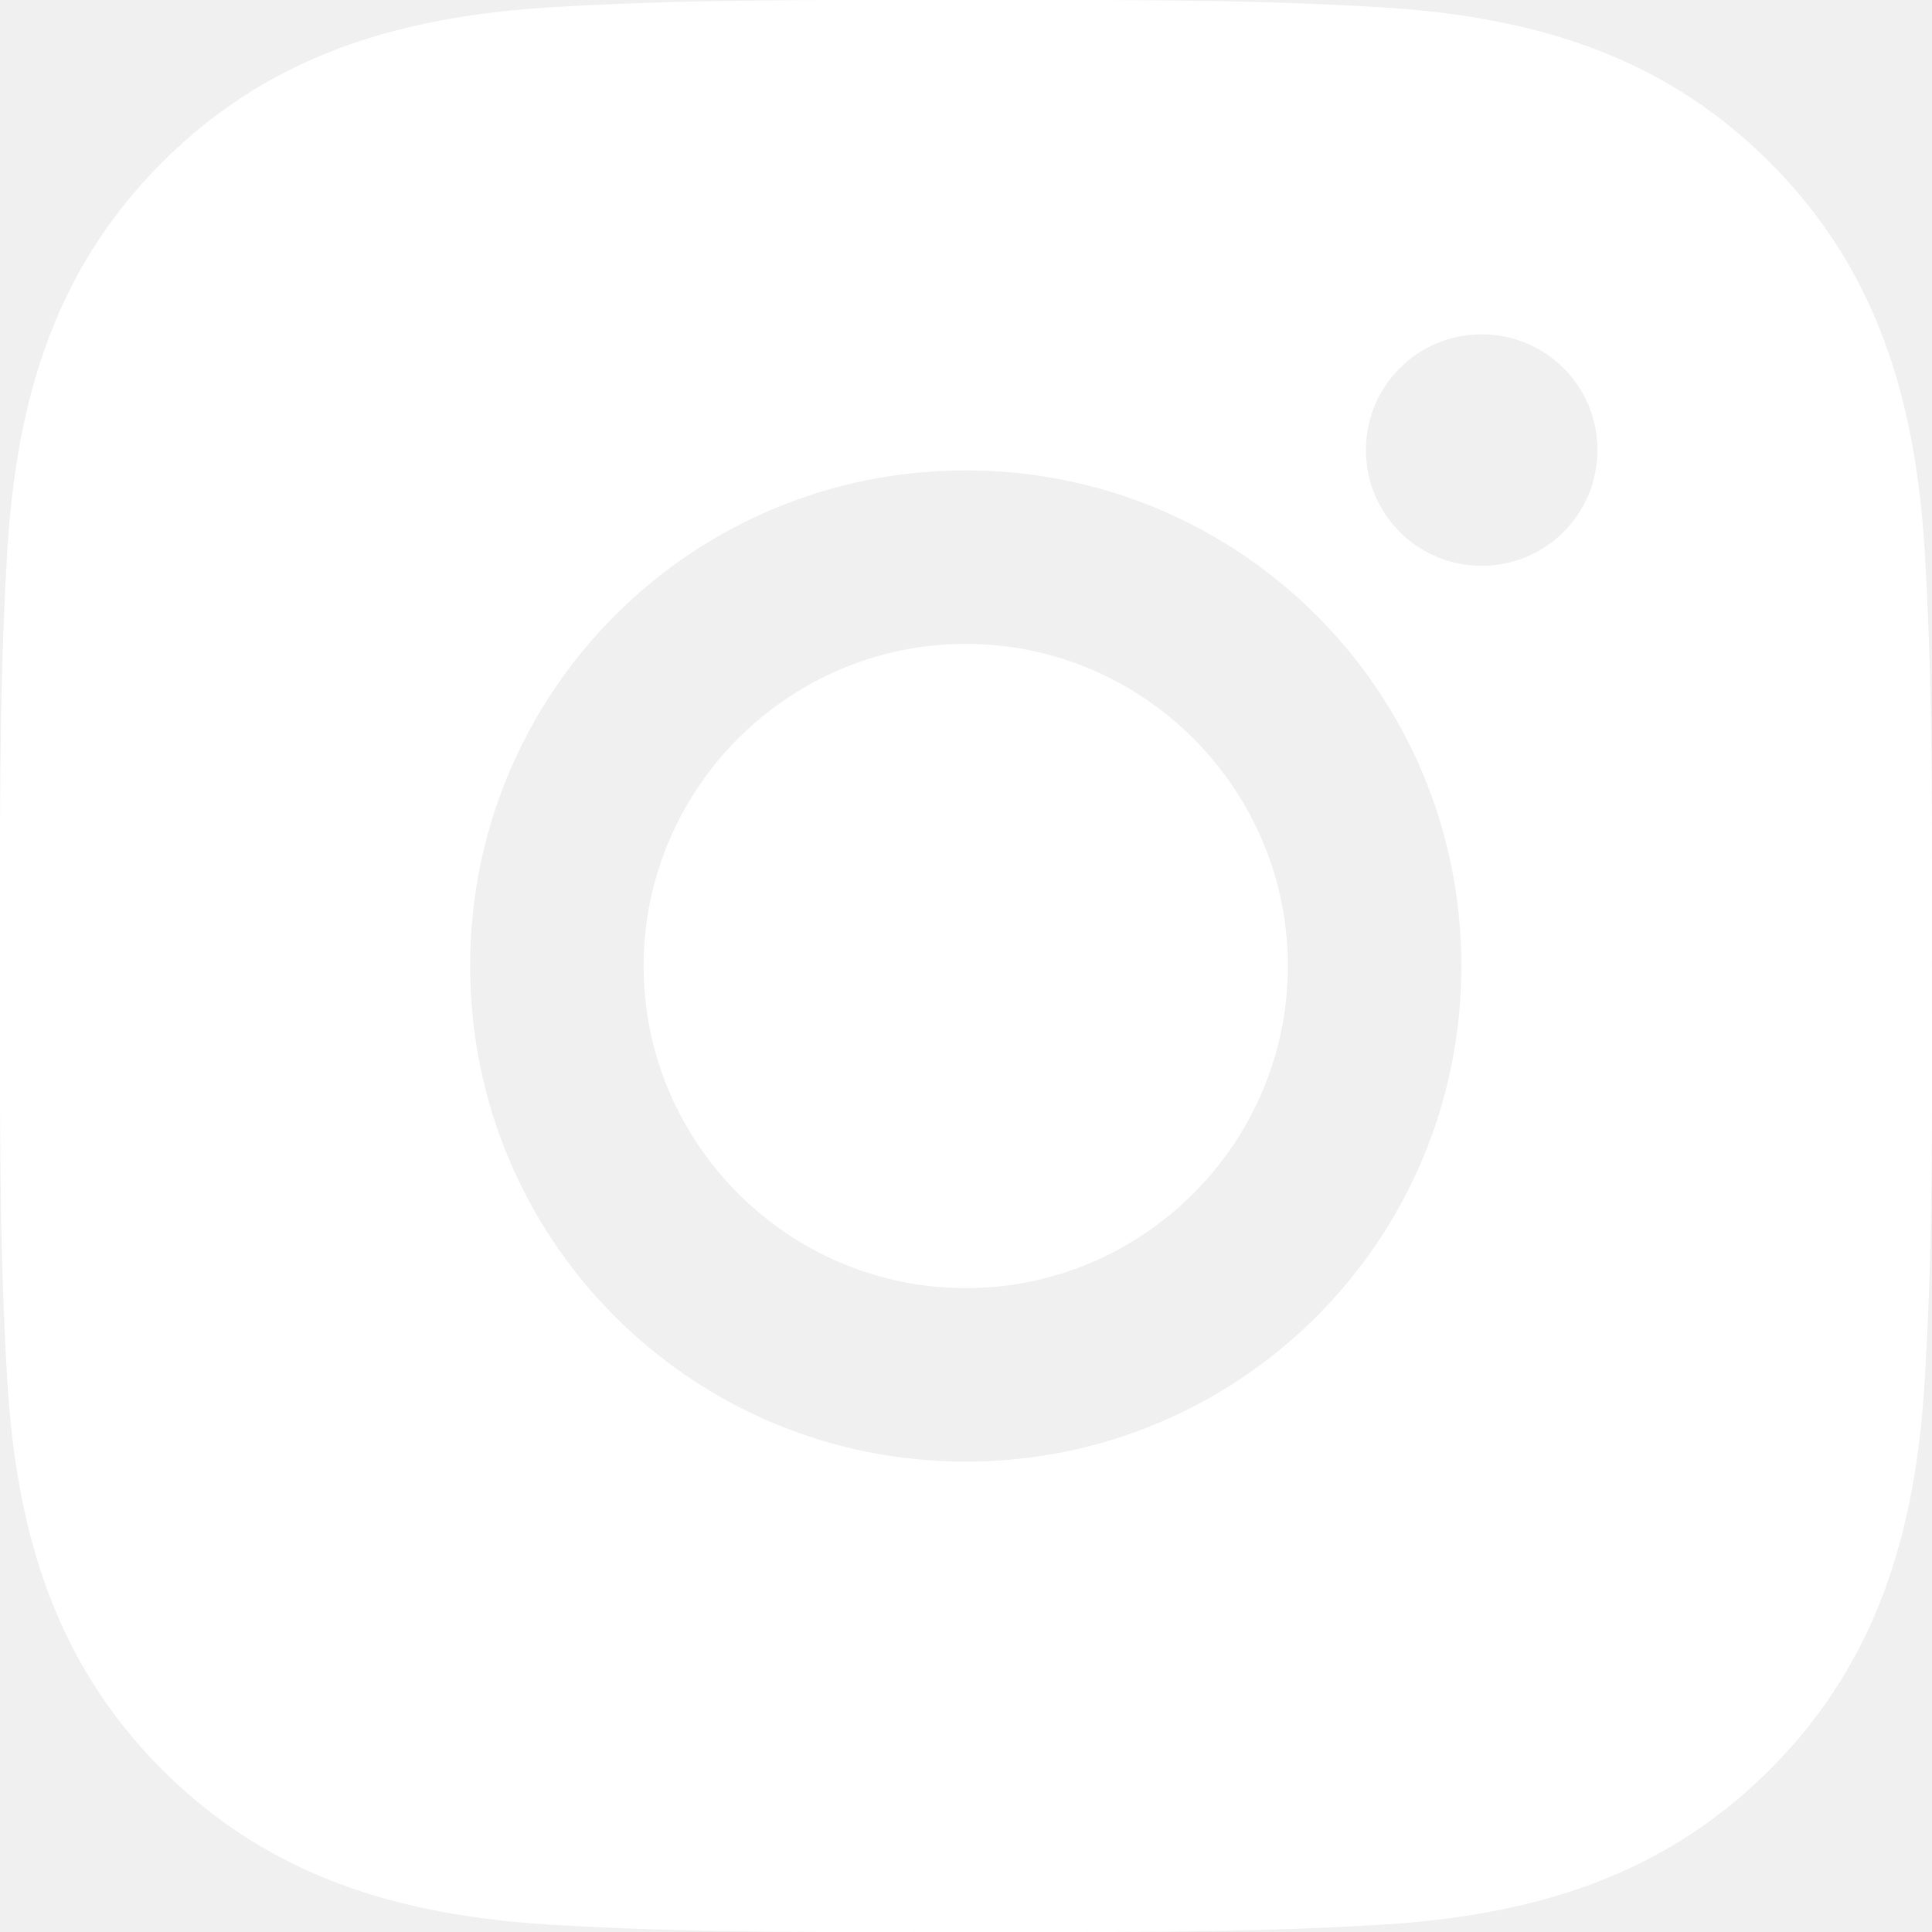
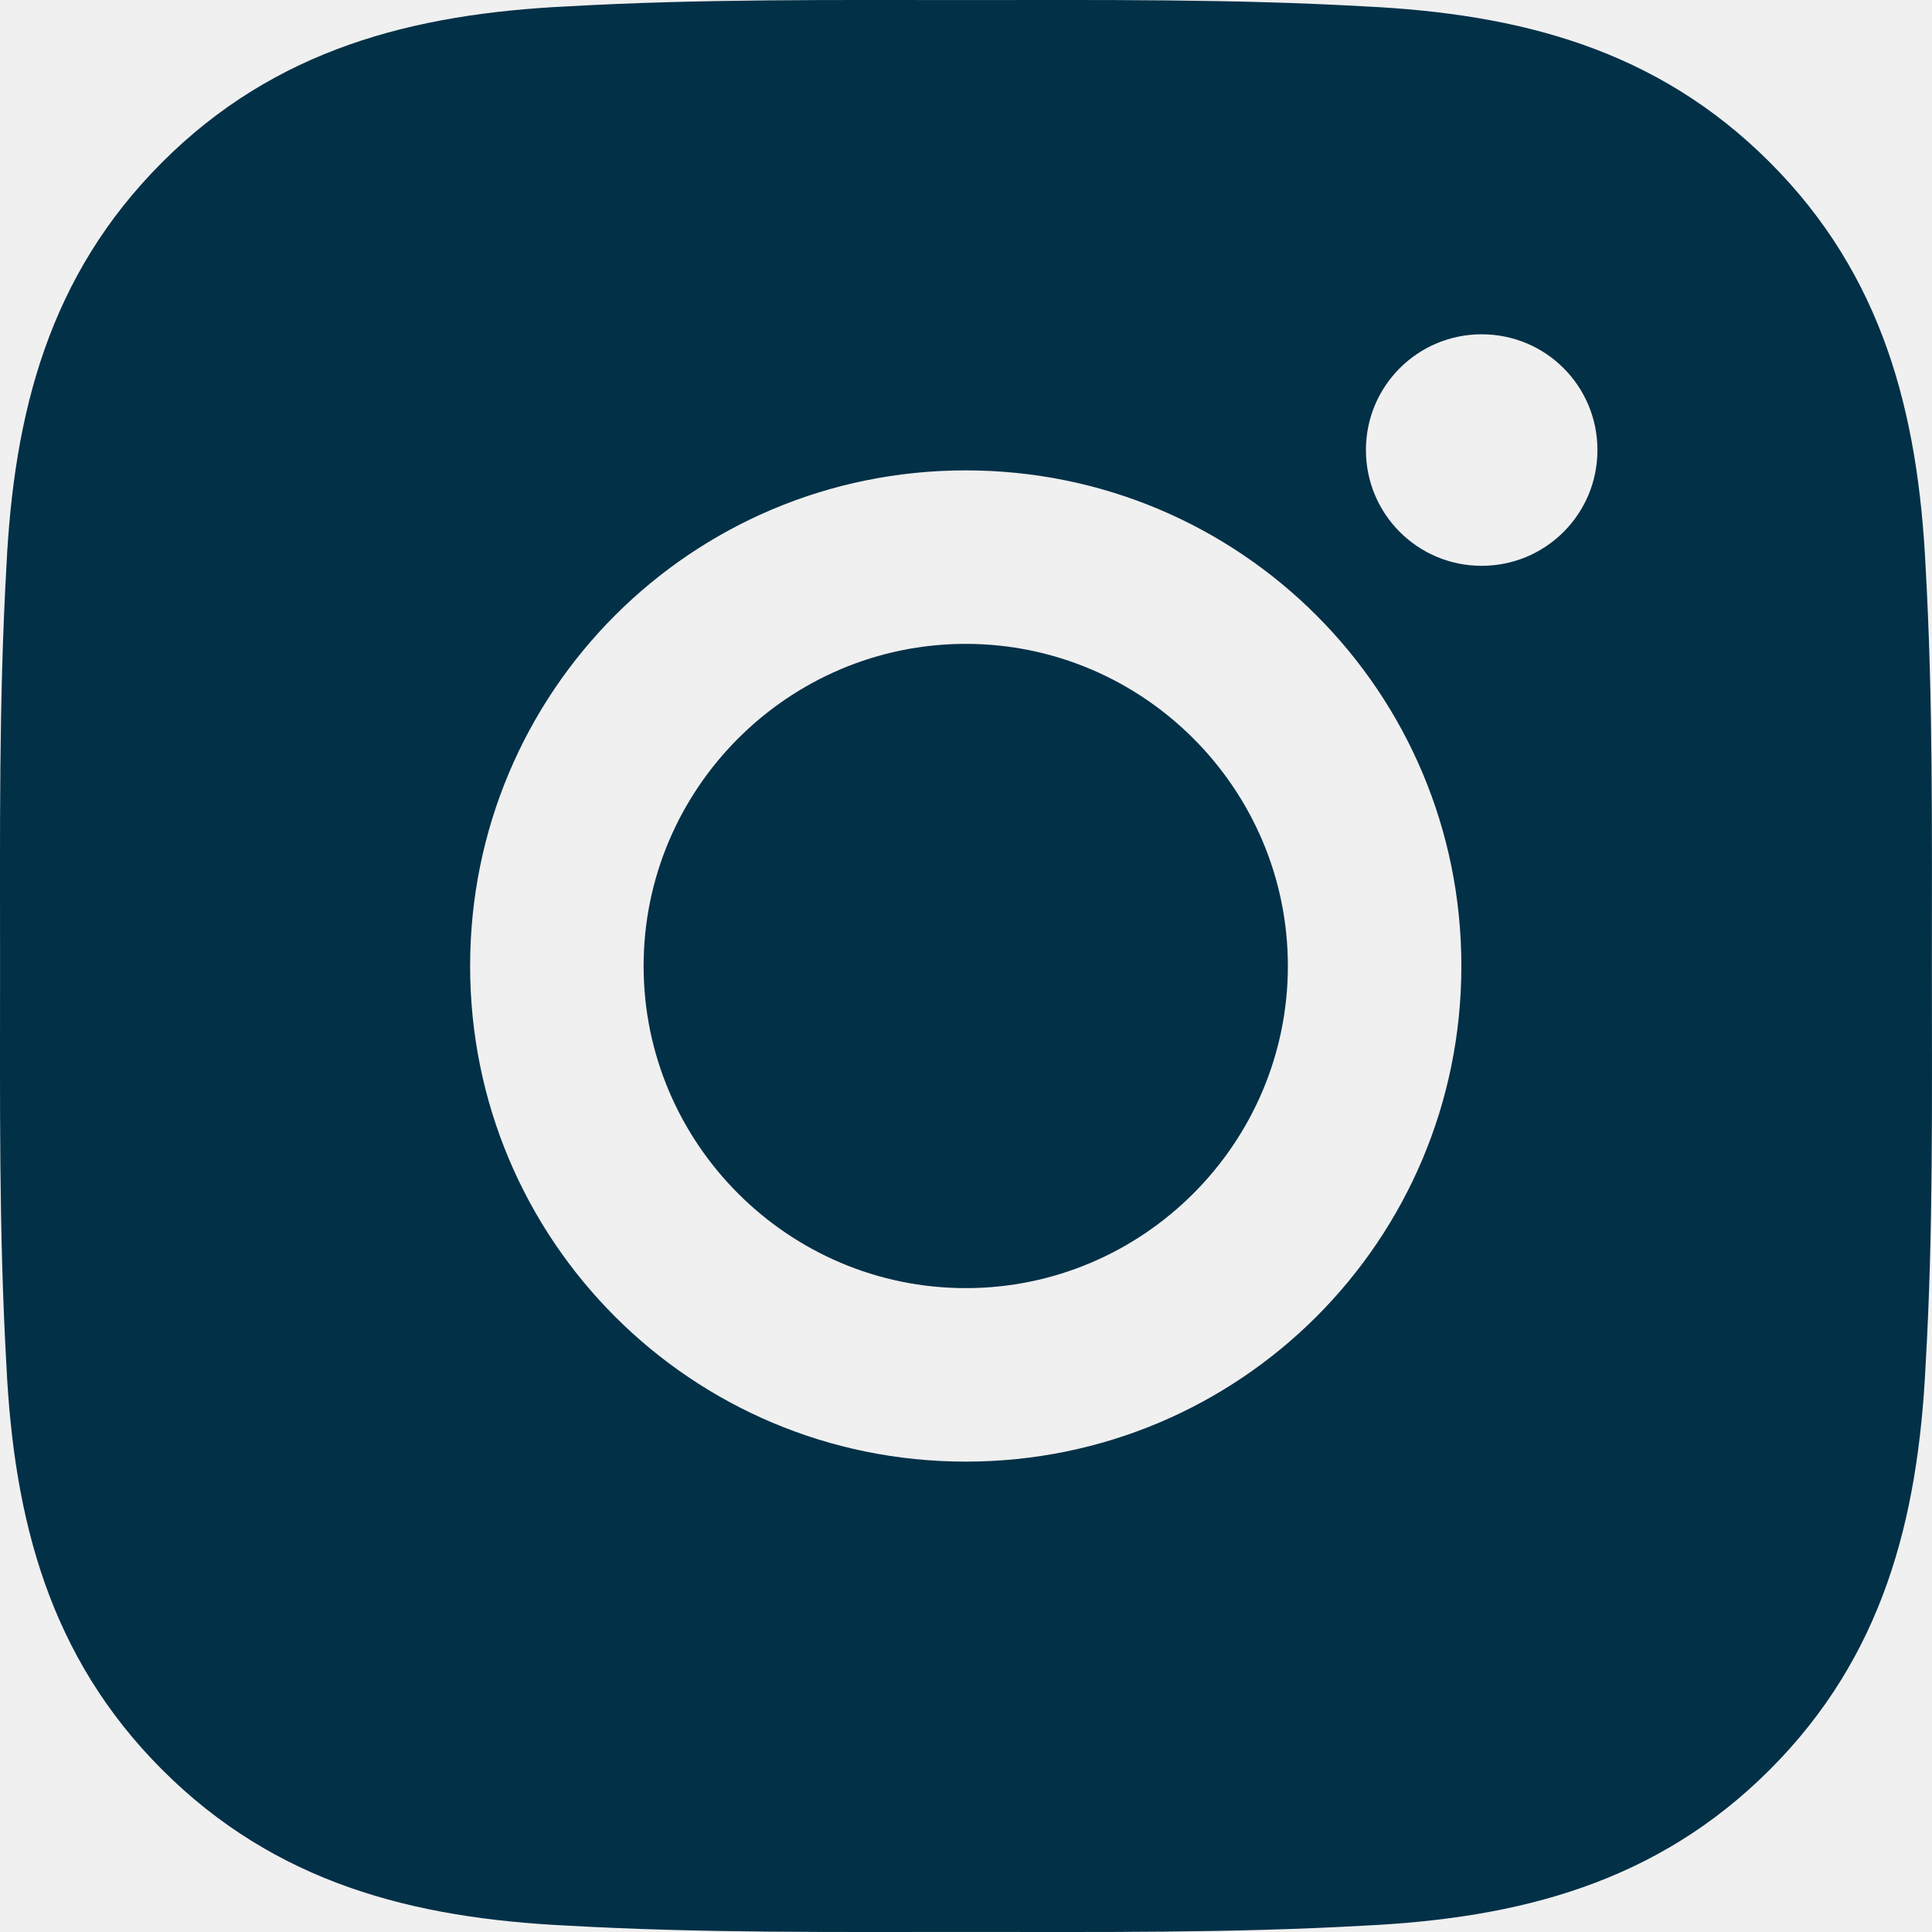
<svg xmlns="http://www.w3.org/2000/svg" width="30" height="30" viewBox="0 0 30 30" fill="none">
-   <path d="M14.996 9.998C12.242 9.998 9.994 12.246 9.994 15C9.994 17.754 12.242 20.002 14.996 20.002C17.75 20.002 19.998 17.754 19.998 15C19.998 12.246 17.75 9.998 14.996 9.998ZM29.998 15C29.998 12.929 30.017 10.876 29.901 8.808C29.784 6.407 29.237 4.275 27.48 2.519C25.721 0.759 23.593 0.215 21.191 0.099C19.12 -0.018 17.067 0.001 15 0.001C12.928 0.001 10.876 -0.018 8.808 0.099C6.407 0.215 4.275 0.763 2.519 2.519C0.759 4.279 0.215 6.407 0.099 8.808C-0.018 10.88 0.001 12.932 0.001 15C0.001 17.068 -0.018 19.124 0.099 21.192C0.215 23.593 0.763 25.725 2.519 27.481C4.279 29.241 6.407 29.785 8.808 29.901C10.88 30.018 12.932 29.999 15 29.999C17.071 29.999 19.124 30.018 21.191 29.901C23.593 29.785 25.724 29.237 27.48 27.481C29.24 25.721 29.784 23.593 29.901 21.192C30.021 19.124 29.998 17.071 29.998 15ZM14.996 22.696C10.737 22.696 7.3 19.259 7.3 15C7.3 10.741 10.737 7.304 14.996 7.304C19.255 7.304 22.692 10.741 22.692 15C22.692 19.259 19.255 22.696 14.996 22.696ZM23.008 8.786C22.013 8.786 21.21 7.983 21.21 6.988C21.21 5.994 22.013 5.191 23.008 5.191C24.002 5.191 24.805 5.994 24.805 6.988C24.805 7.224 24.759 7.458 24.669 7.677C24.578 7.895 24.446 8.093 24.279 8.26C24.112 8.427 23.914 8.559 23.696 8.65C23.477 8.74 23.244 8.786 23.008 8.786Z" fill="white" />
+   <path d="M14.996 9.998C12.242 9.998 9.994 12.246 9.994 15C9.994 17.754 12.242 20.002 14.996 20.002C17.75 20.002 19.998 17.754 19.998 15C19.998 12.246 17.75 9.998 14.996 9.998ZM29.998 15C29.998 12.929 30.017 10.876 29.901 8.808C29.784 6.407 29.237 4.275 27.48 2.519C25.721 0.759 23.593 0.215 21.191 0.099C19.12 -0.018 17.067 0.001 15 0.001C12.928 0.001 10.876 -0.018 8.808 0.099C6.407 0.215 4.275 0.763 2.519 2.519C0.759 4.279 0.215 6.407 0.099 8.808C-0.018 10.88 0.001 12.932 0.001 15C0.001 17.068 -0.018 19.124 0.099 21.192C0.215 23.593 0.763 25.725 2.519 27.481C4.279 29.241 6.407 29.785 8.808 29.901C10.88 30.018 12.932 29.999 15 29.999C17.071 29.999 19.124 30.018 21.191 29.901C23.593 29.785 25.724 29.237 27.48 27.481C29.24 25.721 29.784 23.593 29.901 21.192C30.021 19.124 29.998 17.071 29.998 15ZM14.996 22.696C10.737 22.696 7.3 19.259 7.3 15C7.3 10.741 10.737 7.304 14.996 7.304C19.255 7.304 22.692 10.741 22.692 15C22.692 19.259 19.255 22.696 14.996 22.696ZM23.008 8.786C22.013 8.786 21.21 7.983 21.21 6.988C21.21 5.994 22.013 5.191 23.008 5.191C24.002 5.191 24.805 5.994 24.805 6.988C24.805 7.224 24.759 7.458 24.669 7.677C24.578 7.895 24.446 8.093 24.279 8.26C24.112 8.427 23.914 8.559 23.696 8.65C23.477 8.74 23.244 8.786 23.008 8.786Z" fill="#023047" />
</svg>
